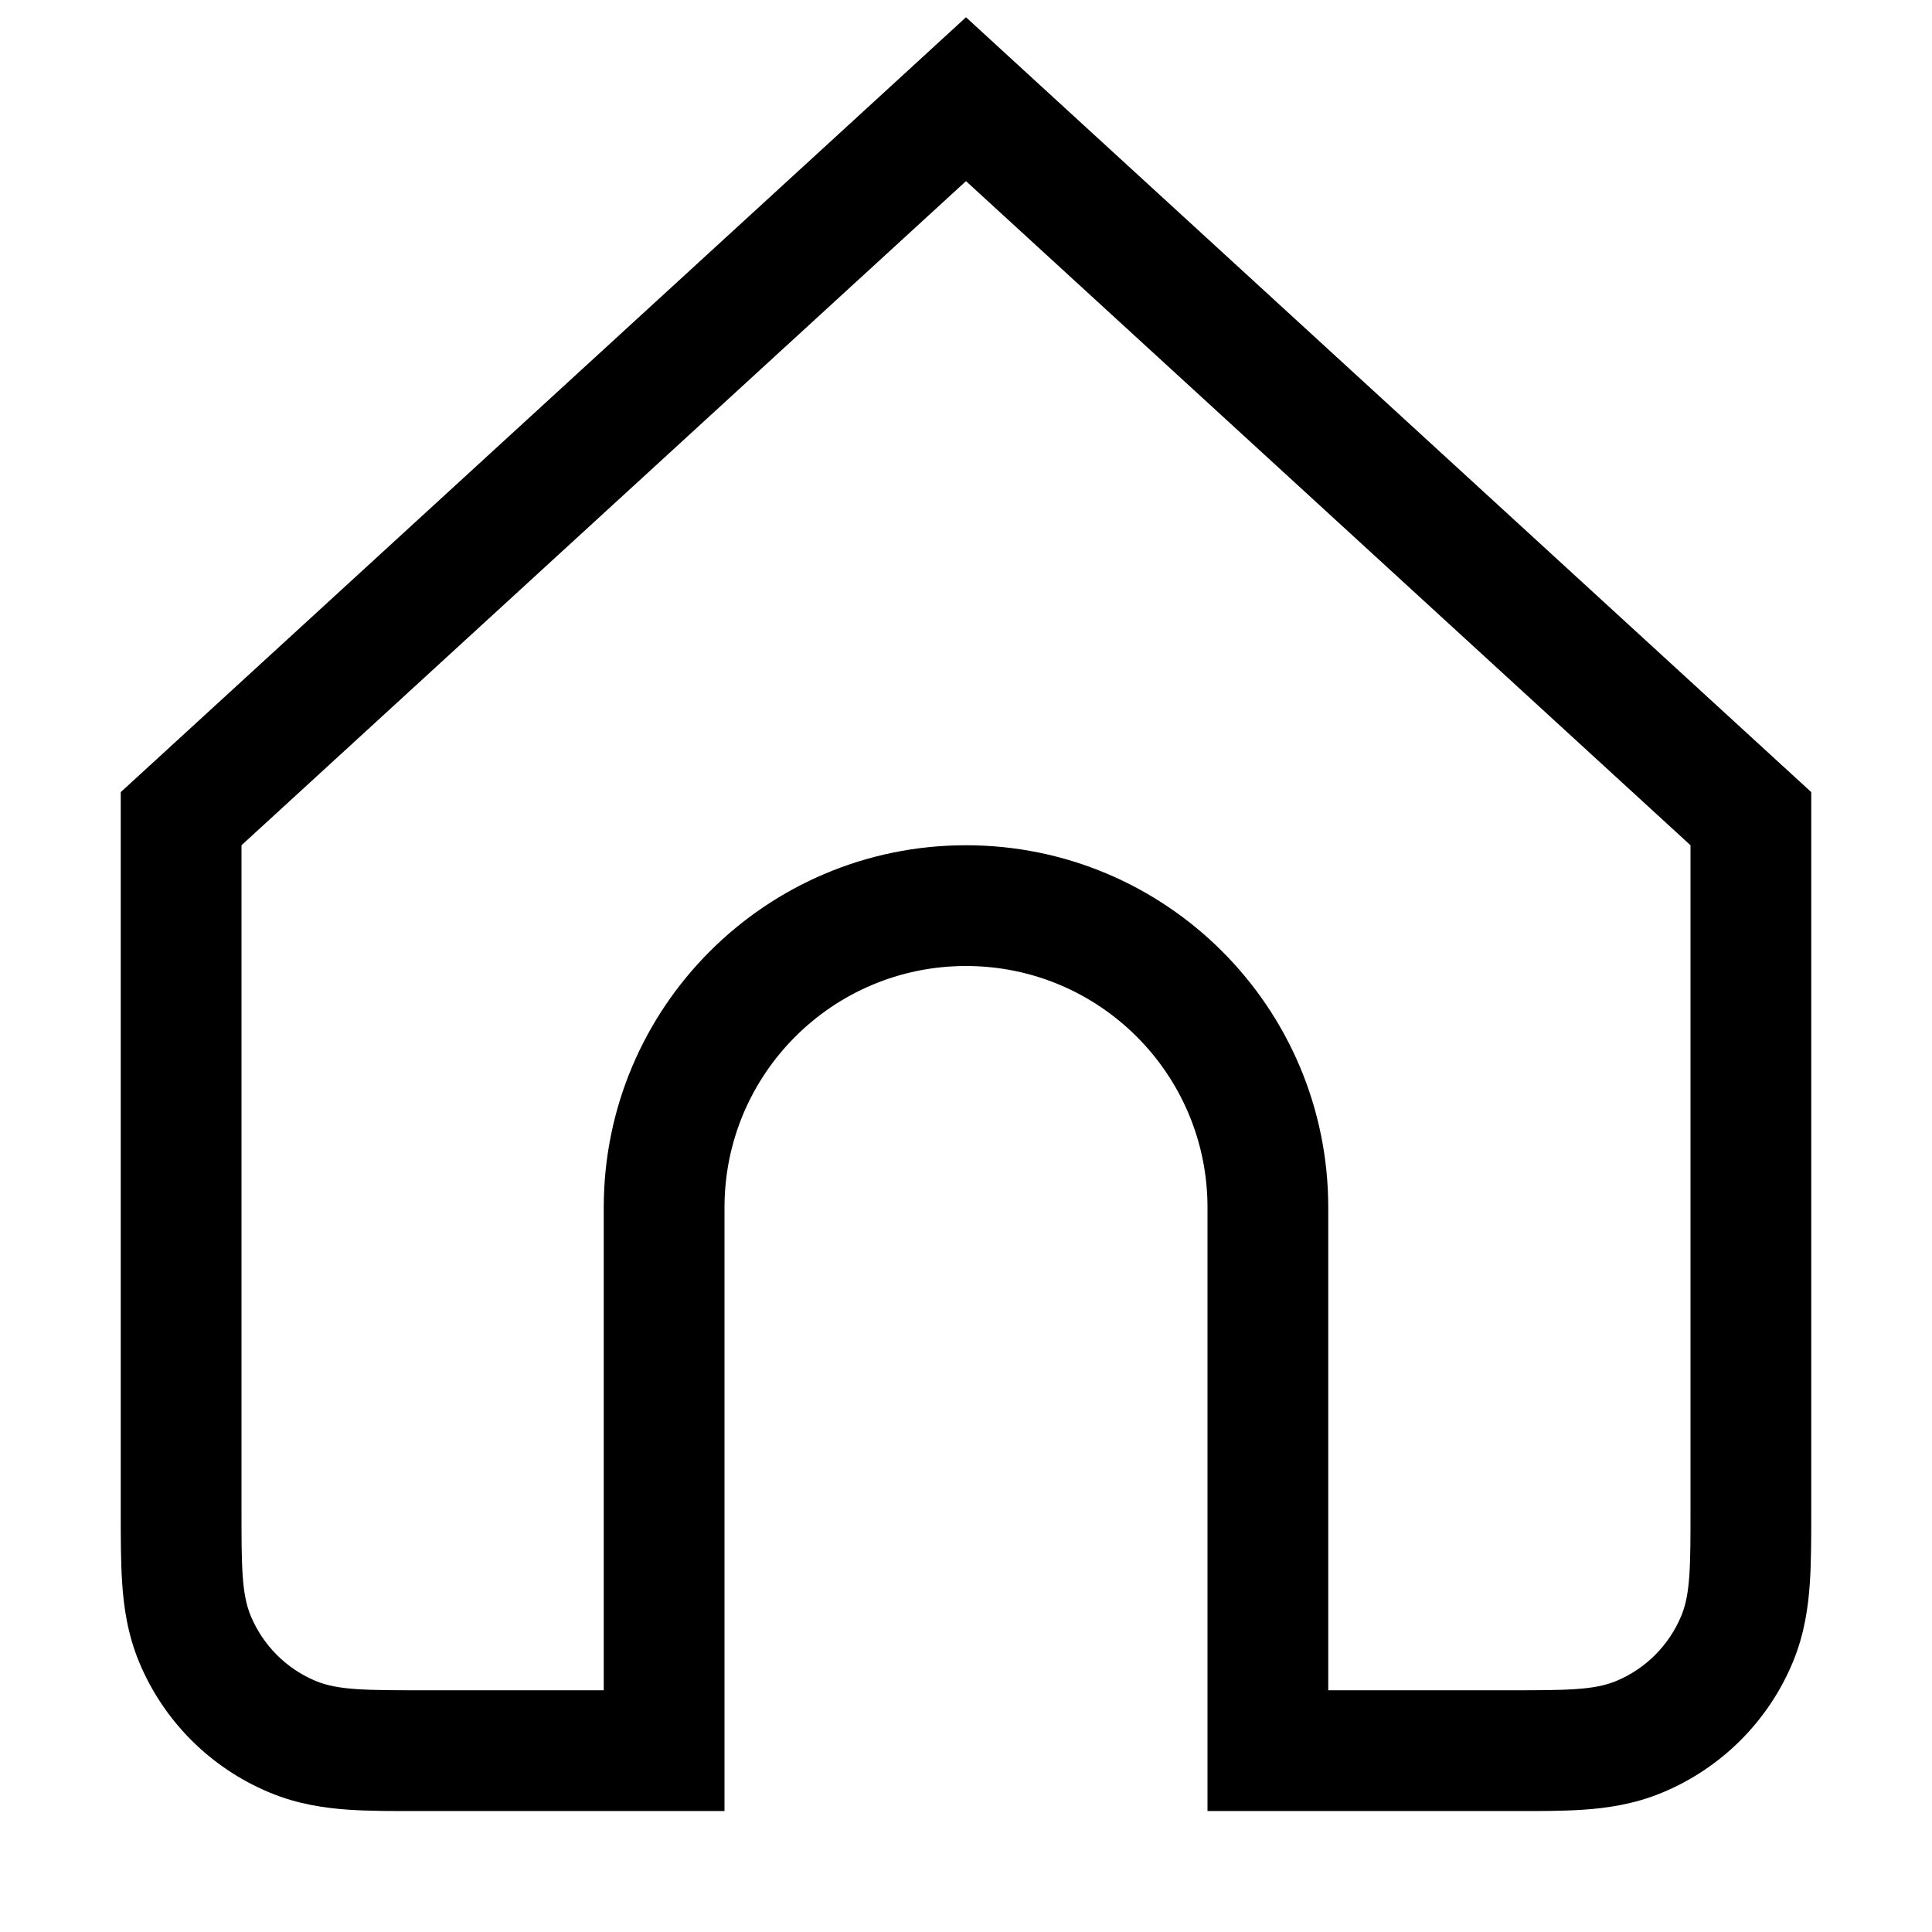
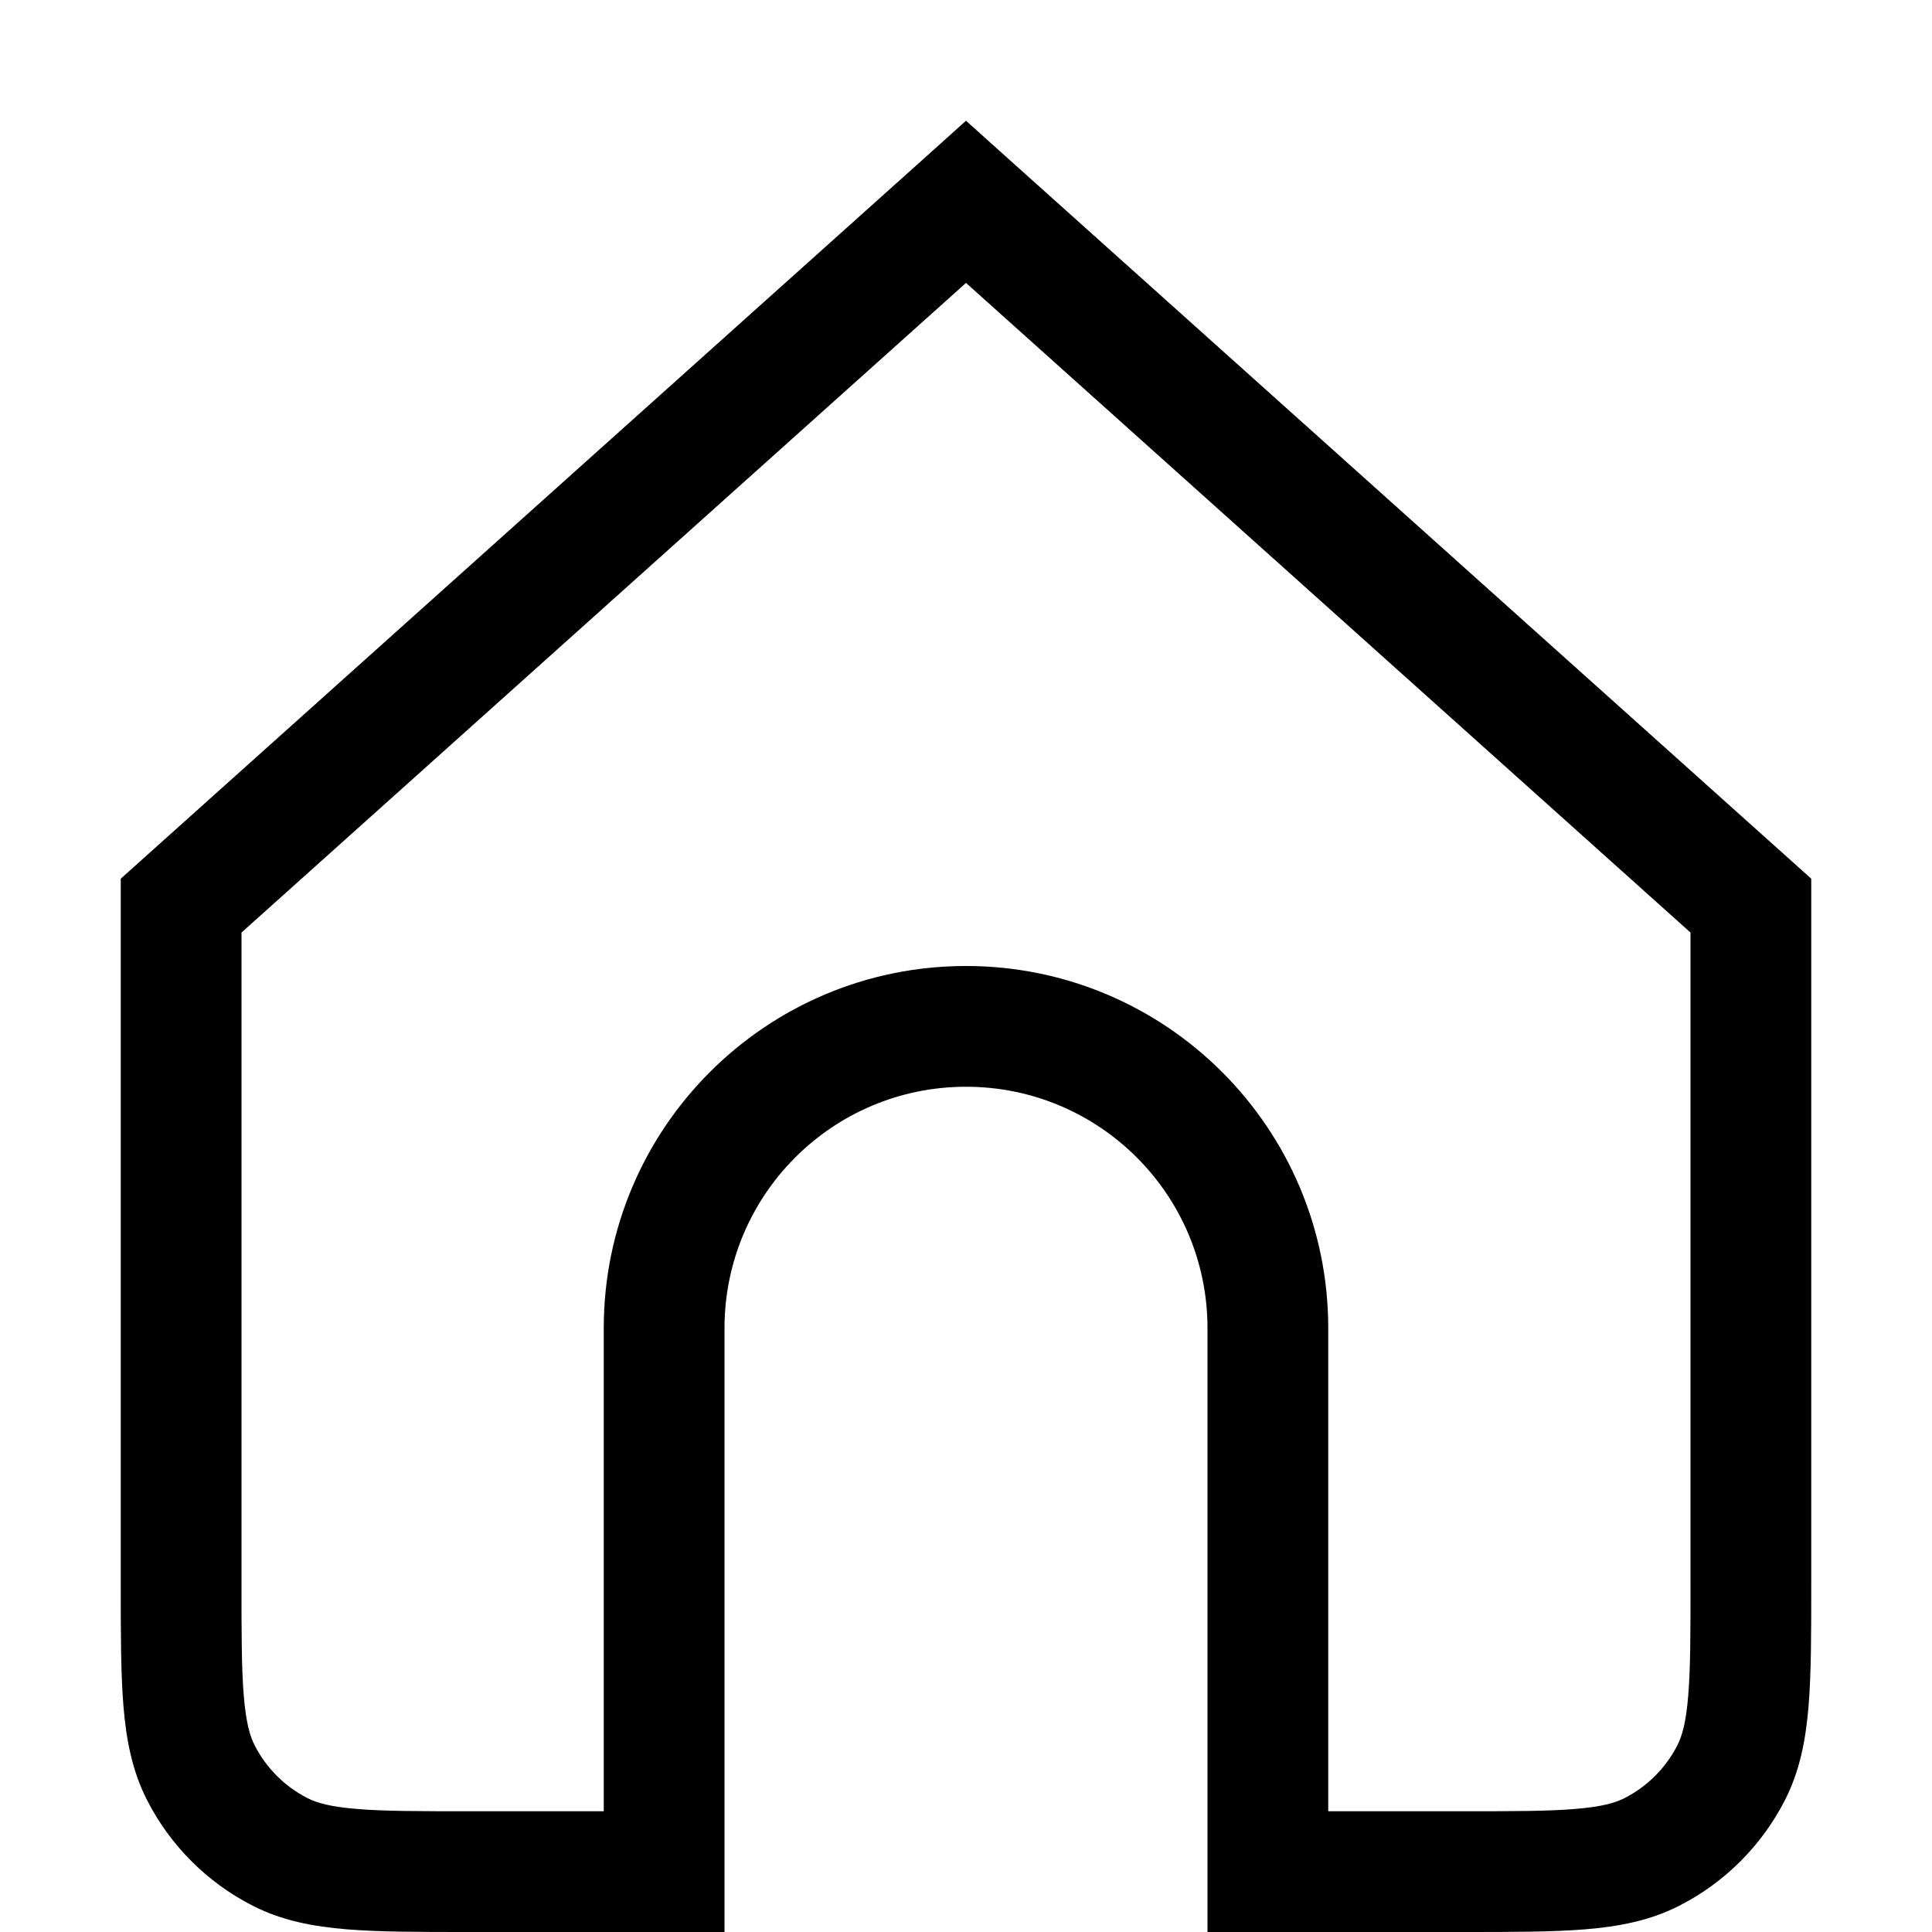
<svg xmlns="http://www.w3.org/2000/svg" viewBox="0 0 16 16" fill="none">
-   <path fill-rule="evenodd" clip-rule="evenodd" d="M1 6.56L1.324 6.263L7.324 0.763L8 0.143L8.676 0.763L14.676 6.263L15 6.56V7V12.498L15 12.525C15 12.735 15 12.94 14.988 13.114C14.975 13.304 14.945 13.53 14.848 13.764C14.645 14.254 14.255 14.643 13.765 14.846C13.531 14.943 13.306 14.974 13.115 14.987C12.941 14.999 12.736 14.999 12.527 14.998L12.5 14.998H11H10V13.998V10C10 8.895 9.105 8 8 8C6.895 8 6 8.895 6 10V13.998V14.998H5H3.5L3.474 14.998C3.263 14.999 3.059 14.999 2.885 14.987C2.694 14.974 2.469 14.943 2.235 14.846C1.745 14.643 1.355 14.254 1.152 13.764C1.055 13.53 1.025 13.304 1.012 13.114C1 12.94 1 12.735 1 12.525L1 12.498V7V6.56ZM8 1.5L2 7V12.498C2 12.964 2 13.197 2.076 13.381C2.178 13.626 2.372 13.821 2.617 13.922C2.801 13.998 3.034 13.998 3.5 13.998H4H5V12.998V10C5 8.343 6.343 7 8 7C9.657 7 11 8.343 11 10V12.998V13.998H12H12.5C12.966 13.998 13.199 13.998 13.383 13.922C13.628 13.821 13.822 13.626 13.924 13.381C14 13.197 14 12.964 14 12.498V7L8 1.5Z" fill="currentColor" />
+   <path fill-rule="evenodd" clip-rule="evenodd" d="M8 1L8.334 1.3L14.834 7.128L15 7.277V7.5V13.1V13.121C15 13.523 15 13.855 14.978 14.126C14.955 14.407 14.906 14.665 14.782 14.908C14.59 15.284 14.284 15.59 13.908 15.782C13.665 15.906 13.407 15.955 13.126 15.978C12.855 16 12.523 16 12.121 16H12.1H10.5H10V15.5V11C10 9.895 9.105 9 8 9C6.895 9 6 9.895 6 11V15.5V16H5.5H3.9H3.879C3.477 16 3.145 16 2.874 15.978C2.593 15.955 2.335 15.906 2.092 15.782C1.716 15.59 1.41 15.284 1.218 14.908C1.094 14.665 1.045 14.407 1.022 14.126C1 13.855 1 13.523 1 13.121L1 13.1V7.5V7.277L1.166 7.128L7.666 1.3L8 1ZM2 7.723V13.1C2 13.528 2 13.819 2.019 14.044C2.037 14.264 2.069 14.376 2.109 14.454C2.205 14.642 2.358 14.795 2.546 14.891C2.624 14.931 2.736 14.963 2.956 14.981C3.181 15 3.472 15 3.9 15H5V11C5 9.343 6.343 8 8 8C9.657 8 11 9.343 11 11V15H12.1C12.528 15 12.819 15 13.044 14.981C13.264 14.963 13.376 14.931 13.454 14.891C13.642 14.795 13.795 14.642 13.891 14.454C13.931 14.376 13.963 14.264 13.981 14.044C14 13.819 14 13.528 14 13.1V7.723L8 2.343L2 7.723Z" fill="currentColor" />
</svg>
